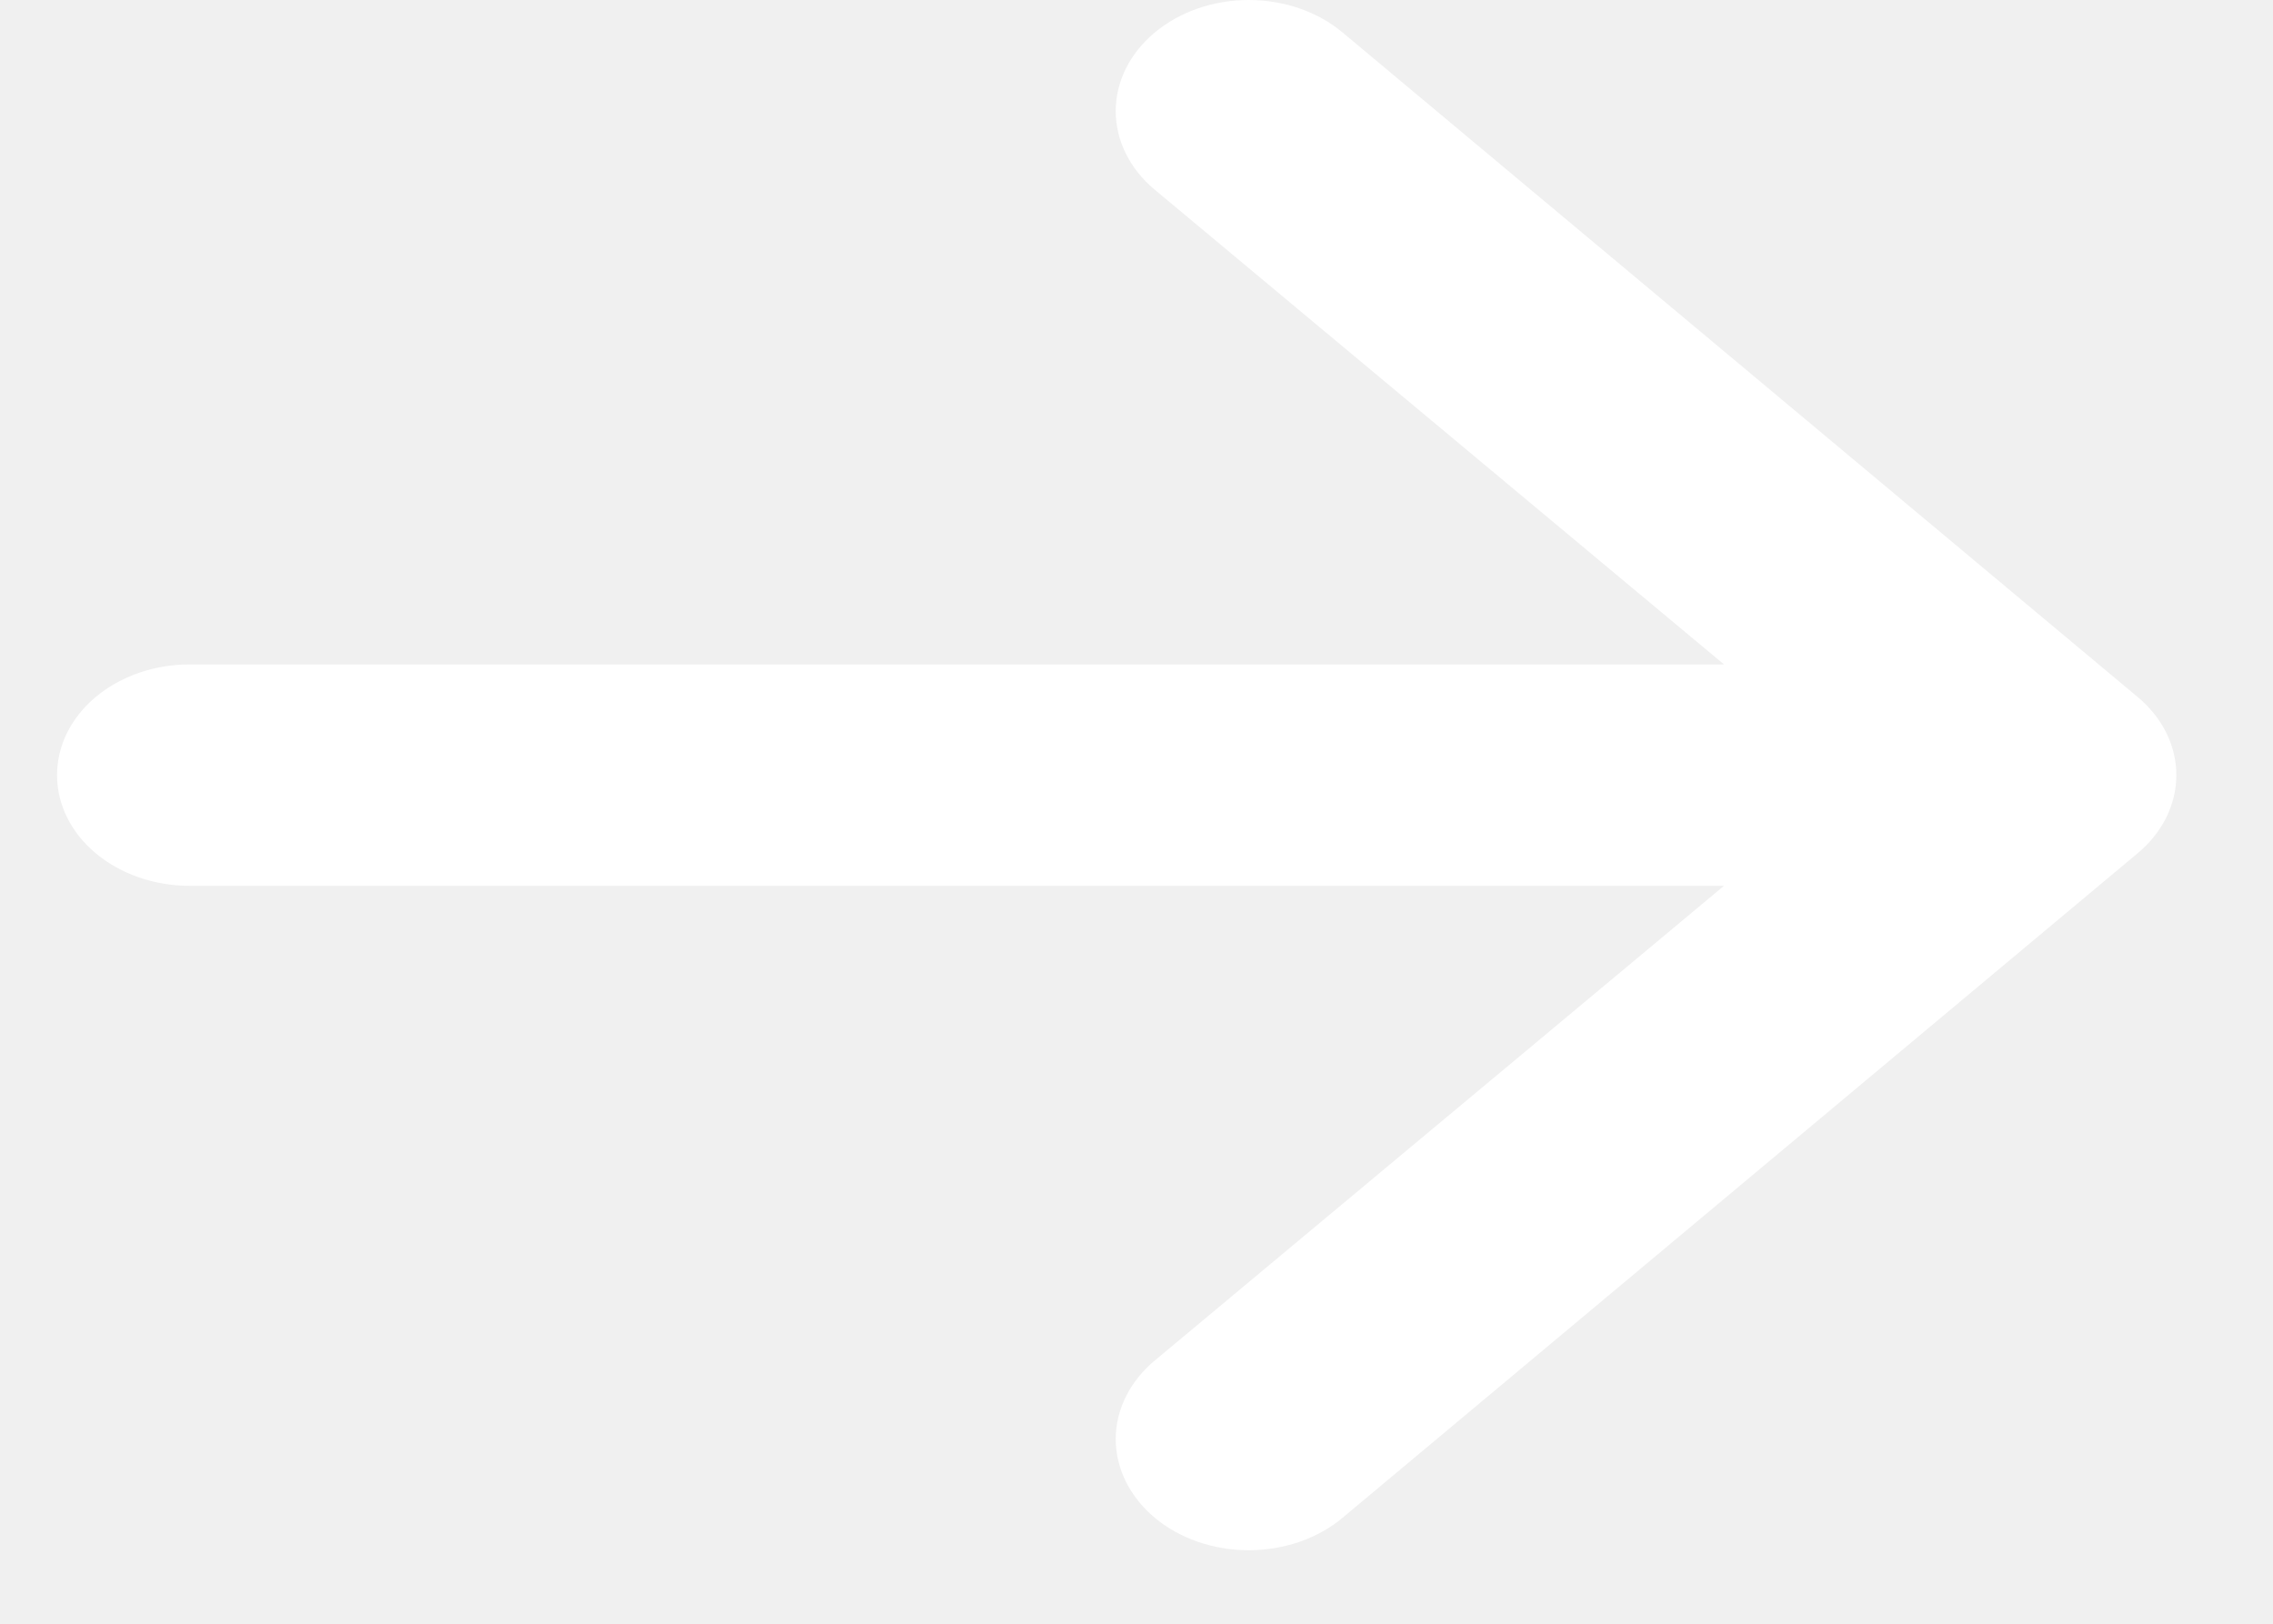
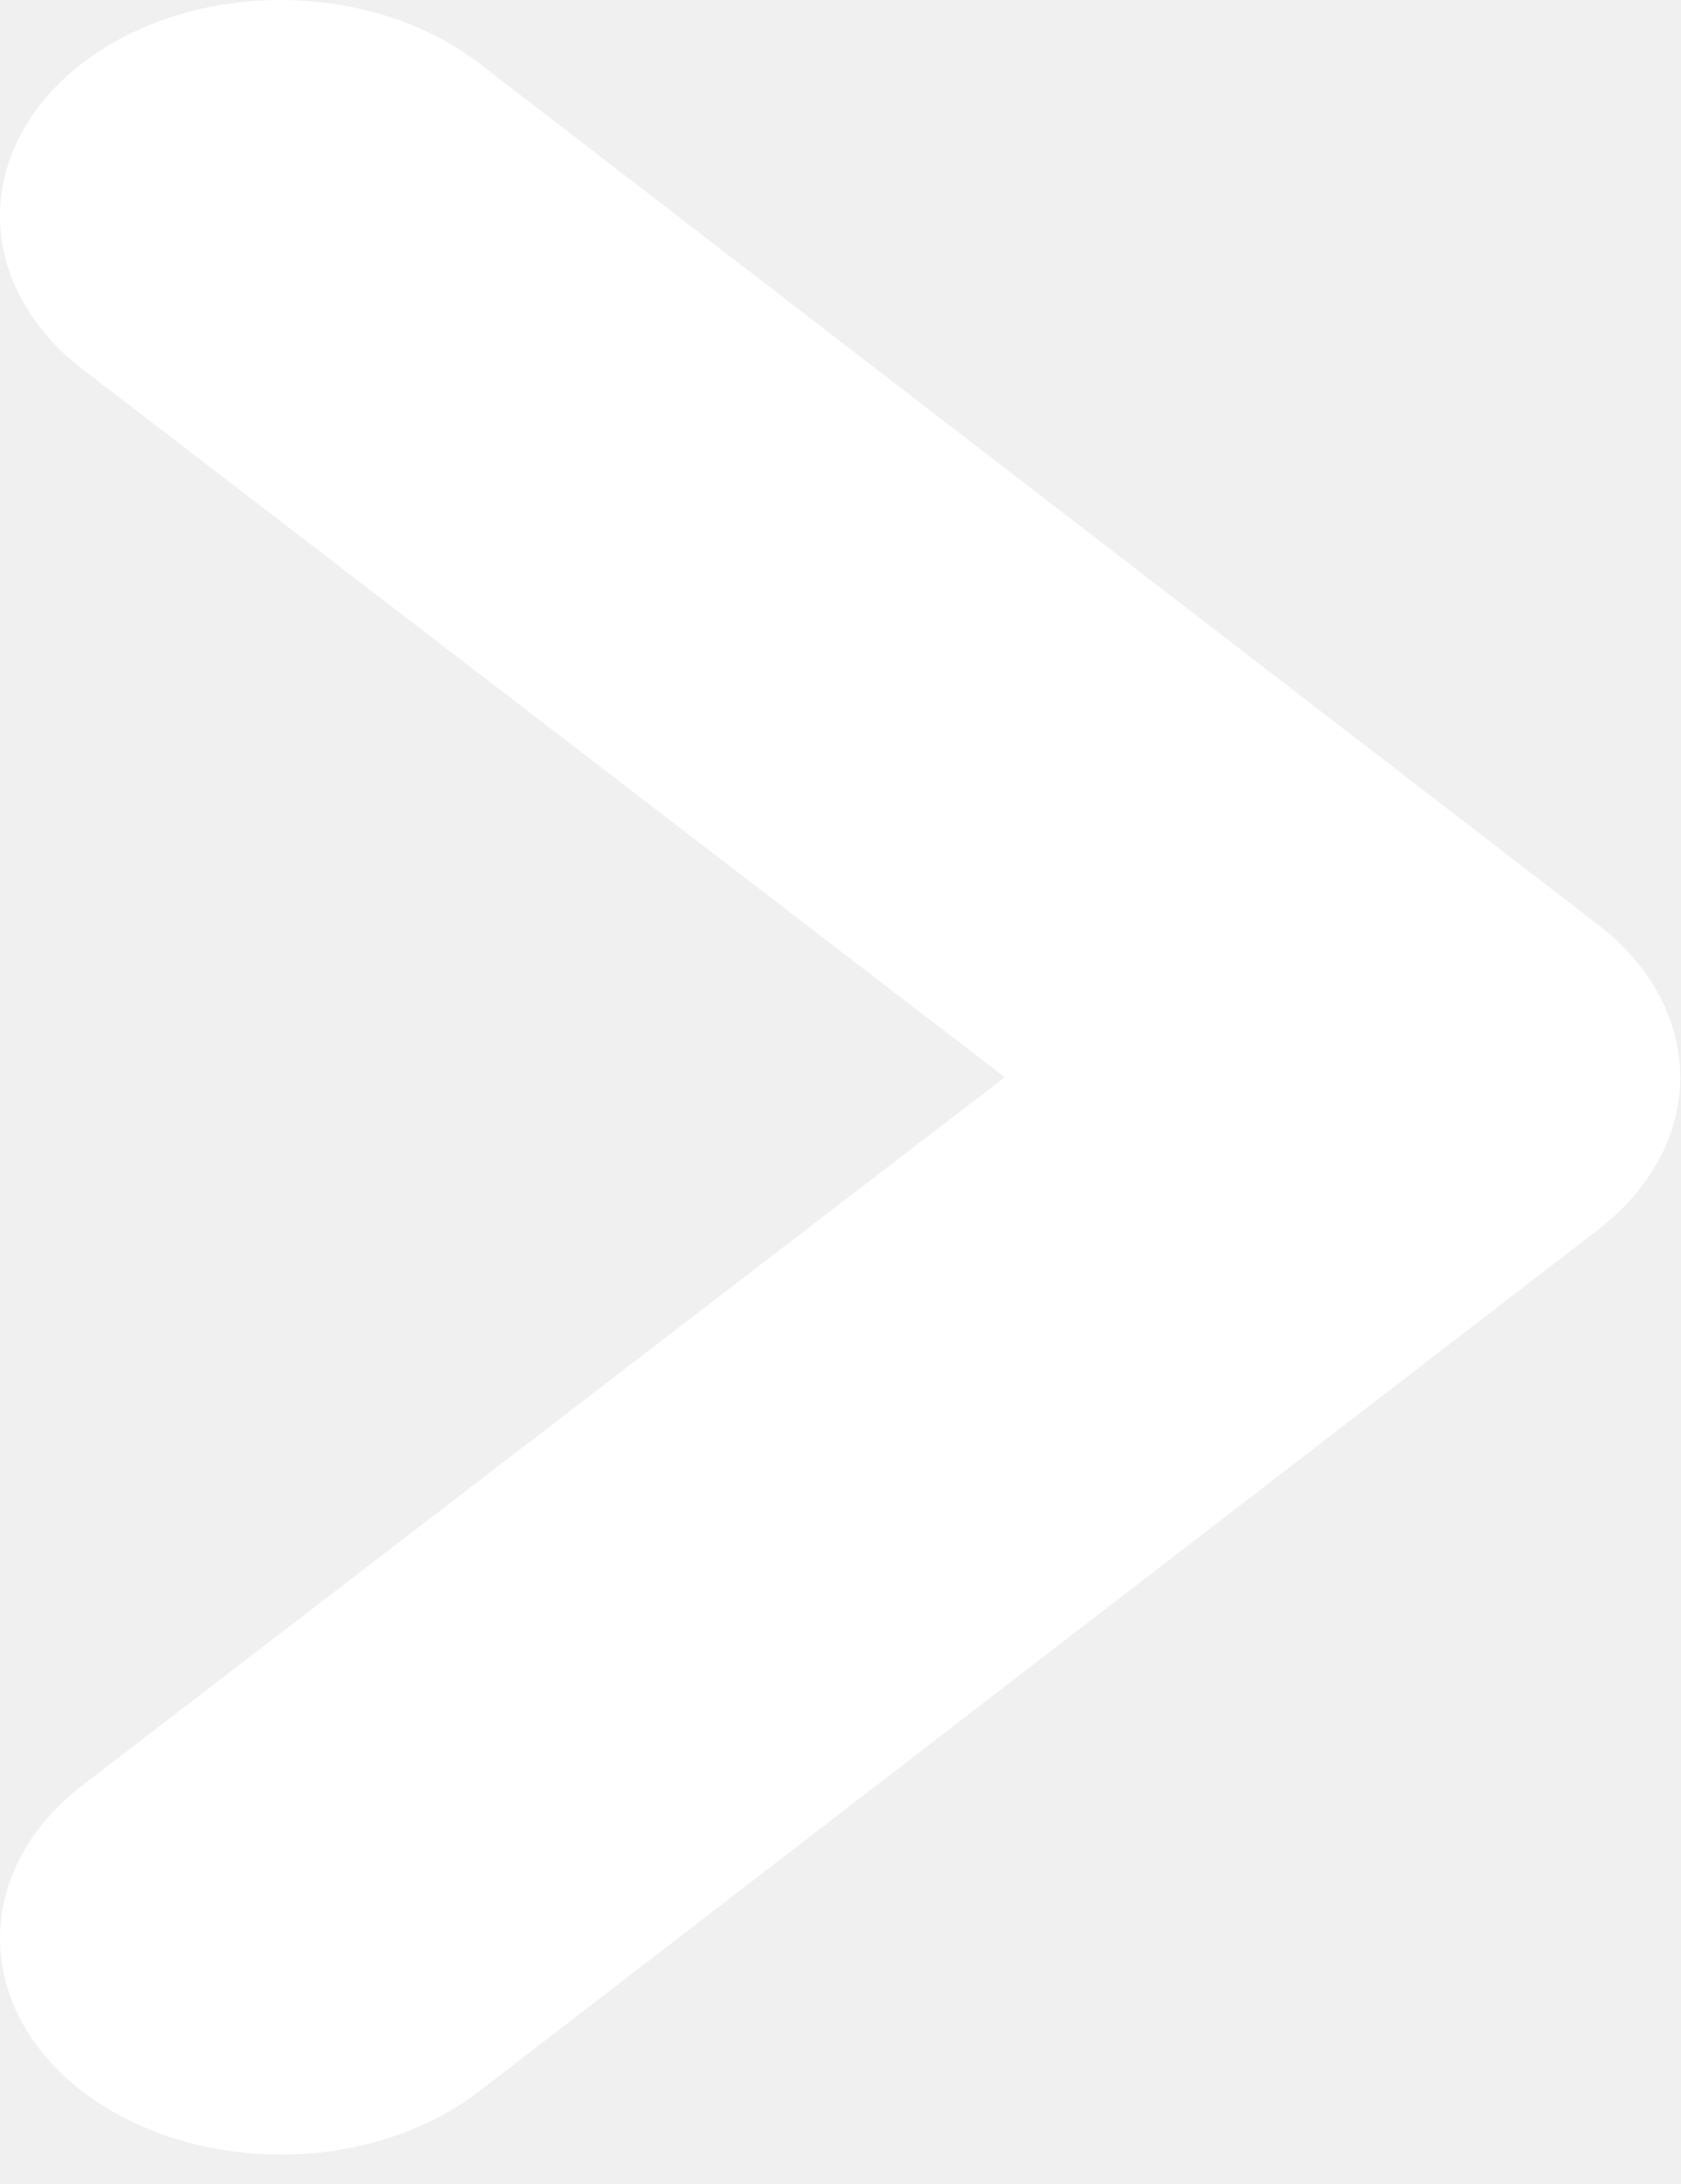
- <svg xmlns="http://www.w3.org/2000/svg" width="21" height="15" viewBox="0 0 21 15" fill="none">
-   <path d="M19.745 7.886L12.405 14.02C12.291 14.116 12.156 14.191 12.007 14.243C11.858 14.294 11.698 14.321 11.537 14.321C11.375 14.321 11.216 14.294 11.067 14.243C10.918 14.191 10.782 14.116 10.668 14.02C10.554 13.925 10.464 13.812 10.402 13.687C10.34 13.563 10.308 13.429 10.308 13.294C10.308 13.16 10.34 13.026 10.402 12.902C10.464 12.777 10.554 12.664 10.668 12.569L15.928 8.183H1.75C1.426 8.183 1.115 8.075 0.885 7.883C0.656 7.692 0.527 7.432 0.527 7.16C0.527 6.889 0.656 6.629 0.885 6.438C1.115 6.246 1.426 6.138 1.75 6.138H15.928L10.668 1.752C10.438 1.56 10.308 1.299 10.308 1.026C10.308 0.754 10.438 0.493 10.668 0.301C10.899 0.108 11.211 4.05678e-09 11.537 0C11.863 -4.05678e-09 12.175 0.108 12.405 0.301L19.745 6.435C19.86 6.53 19.951 6.643 20.013 6.767C20.075 6.892 20.107 7.025 20.107 7.16C20.107 7.295 20.075 7.429 20.013 7.554C19.951 7.678 19.86 7.791 19.745 7.886V7.886Z" fill="white" />
+ <svg xmlns="http://www.w3.org/2000/svg" width="10" height="13" viewBox="0 0 10 13" fill="none">
+   <path d="M9.508 7.322L2.852 12.448C2.539 12.689 2.114 12.825 1.671 12.825C1.228 12.825 0.803 12.689 0.489 12.448C0.176 12.206 0 11.879 0 11.538C0 11.197 0.176 10.869 0.489 10.628L5.98 6.412L0.489 2.196C0.176 1.955 0 1.628 0 1.287C0 1.118 0.043 0.95 0.127 0.794C0.211 0.638 0.334 0.496 0.489 0.377C0.644 0.257 0.829 0.163 1.031 0.098C1.234 0.033 1.451 0 1.671 0C2.114 0 2.539 0.136 2.852 0.377L9.508 5.502C9.664 5.622 9.788 5.763 9.872 5.919C9.957 6.076 10 6.243 10 6.412C10 6.581 9.957 6.749 9.872 6.905C9.788 7.061 9.664 7.203 9.508 7.322Z" fill="#ffffff" />
</svg>
